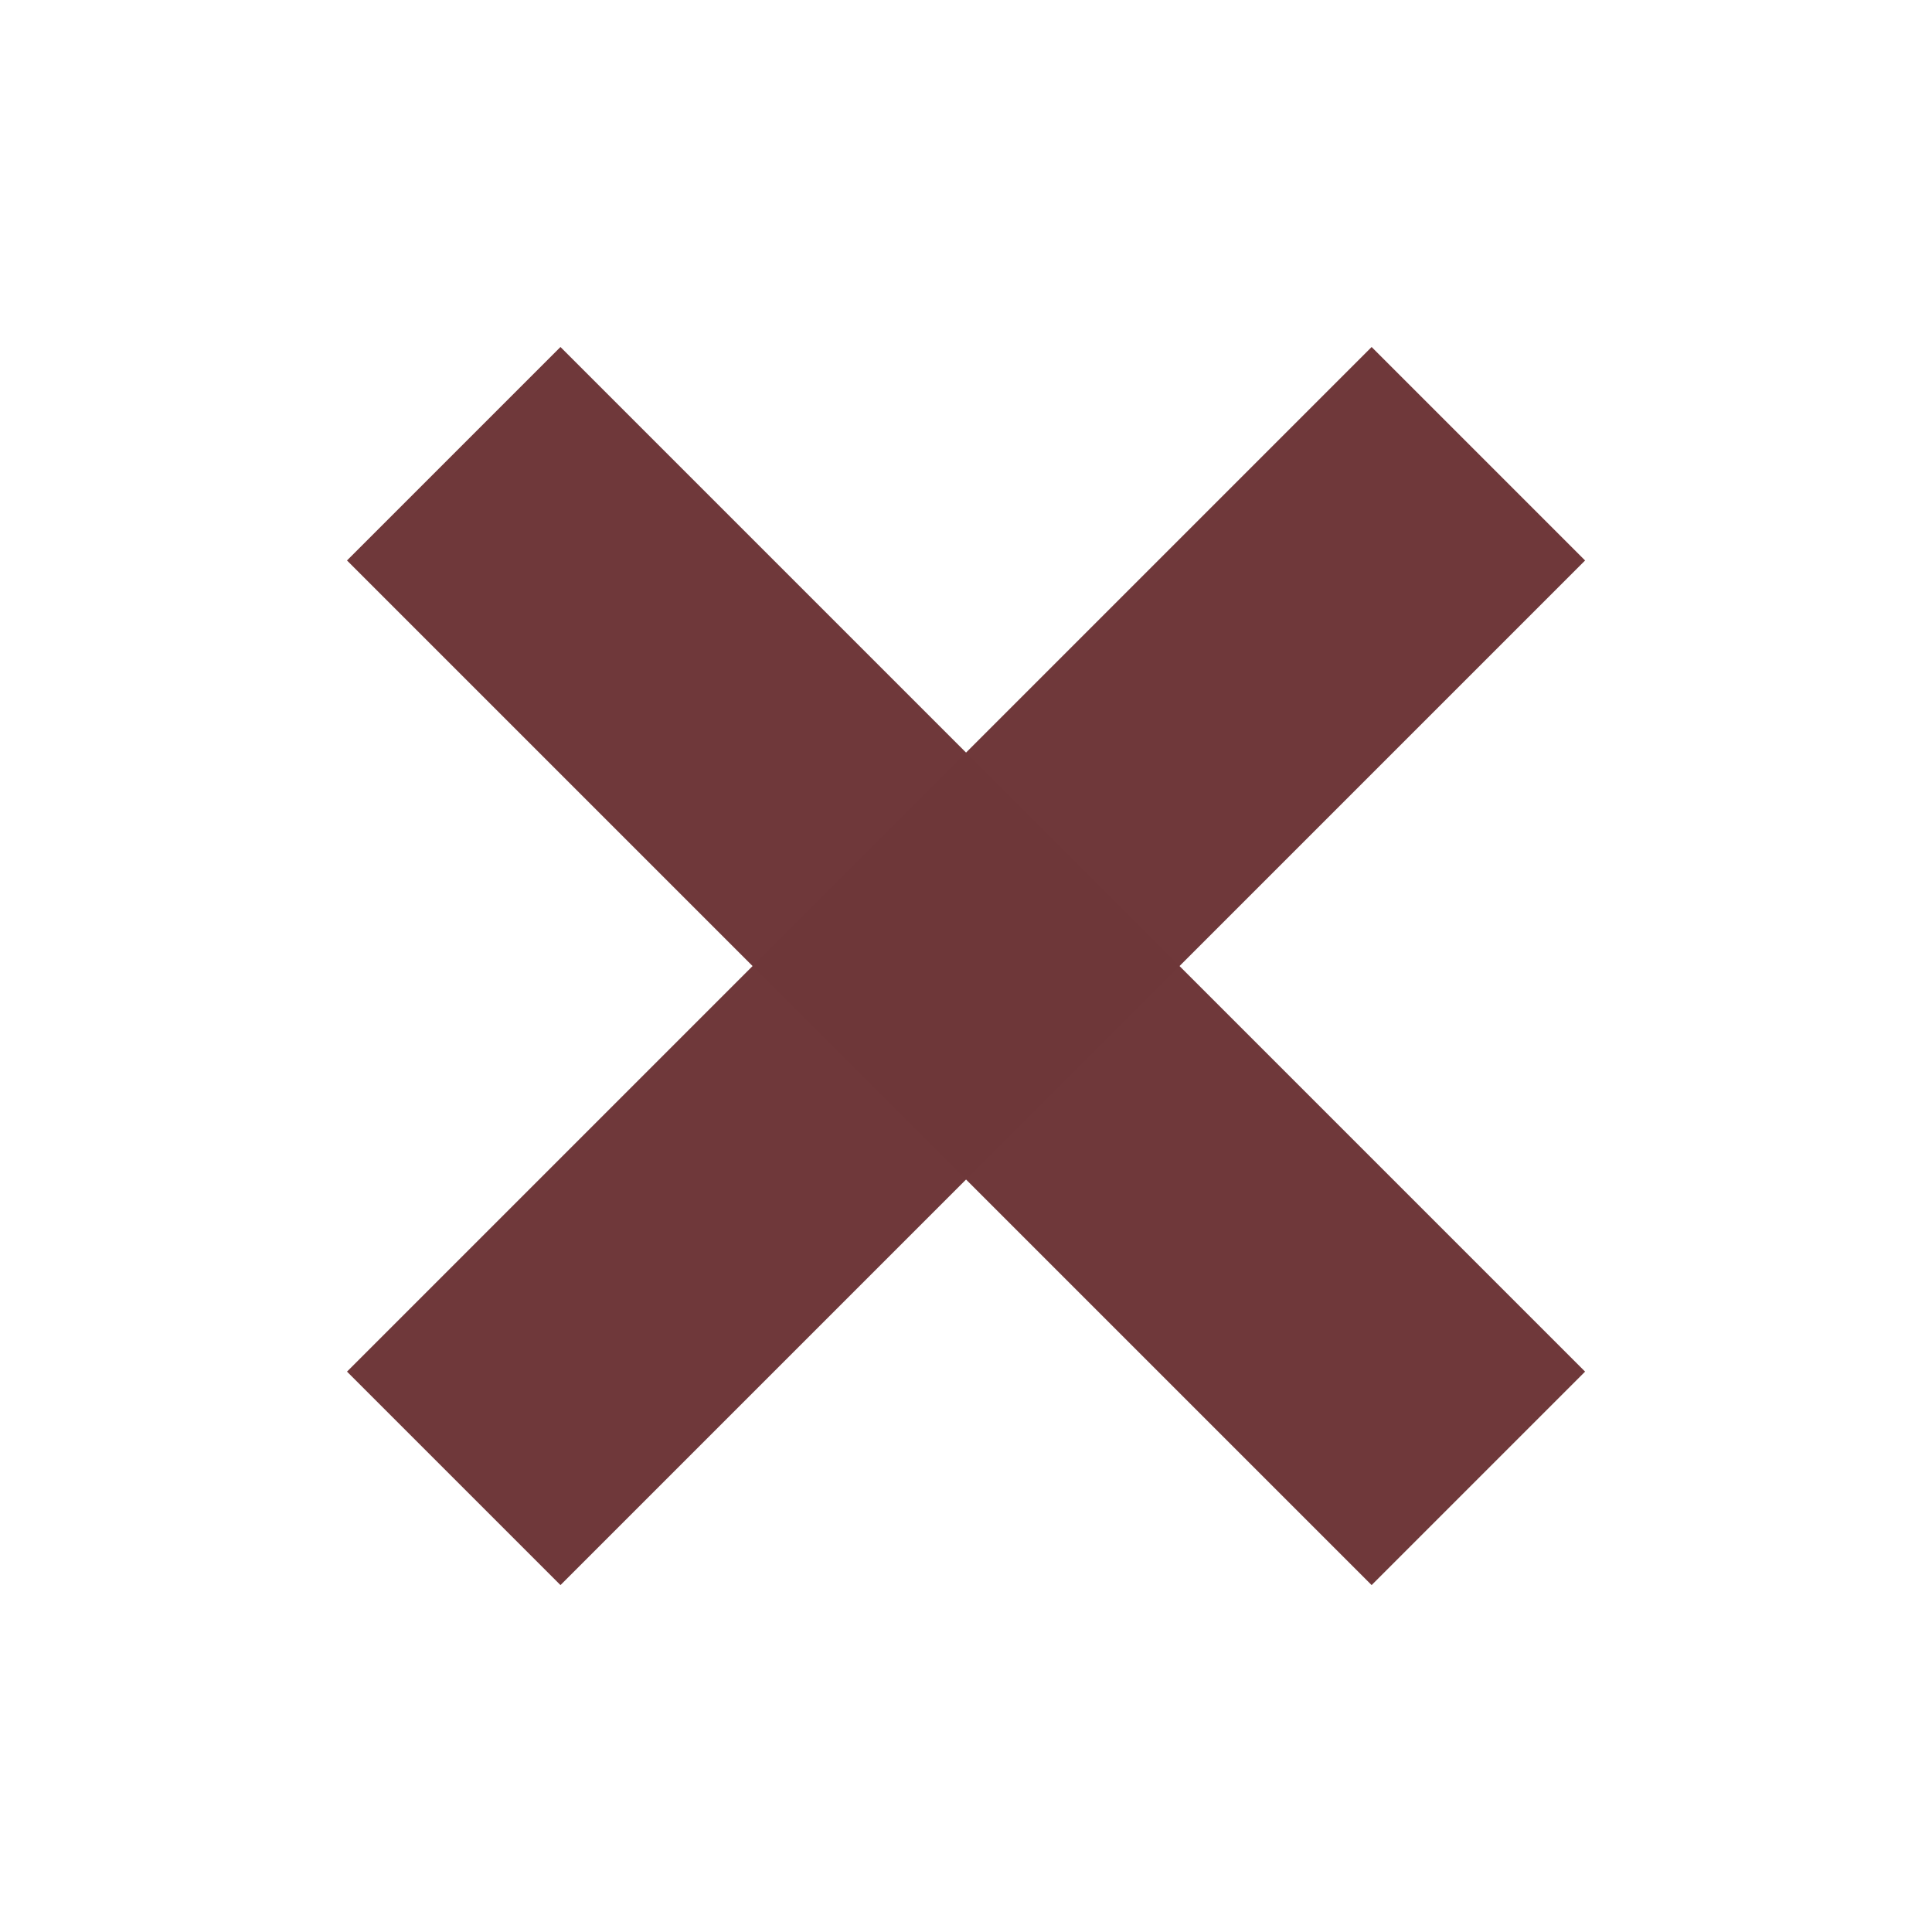
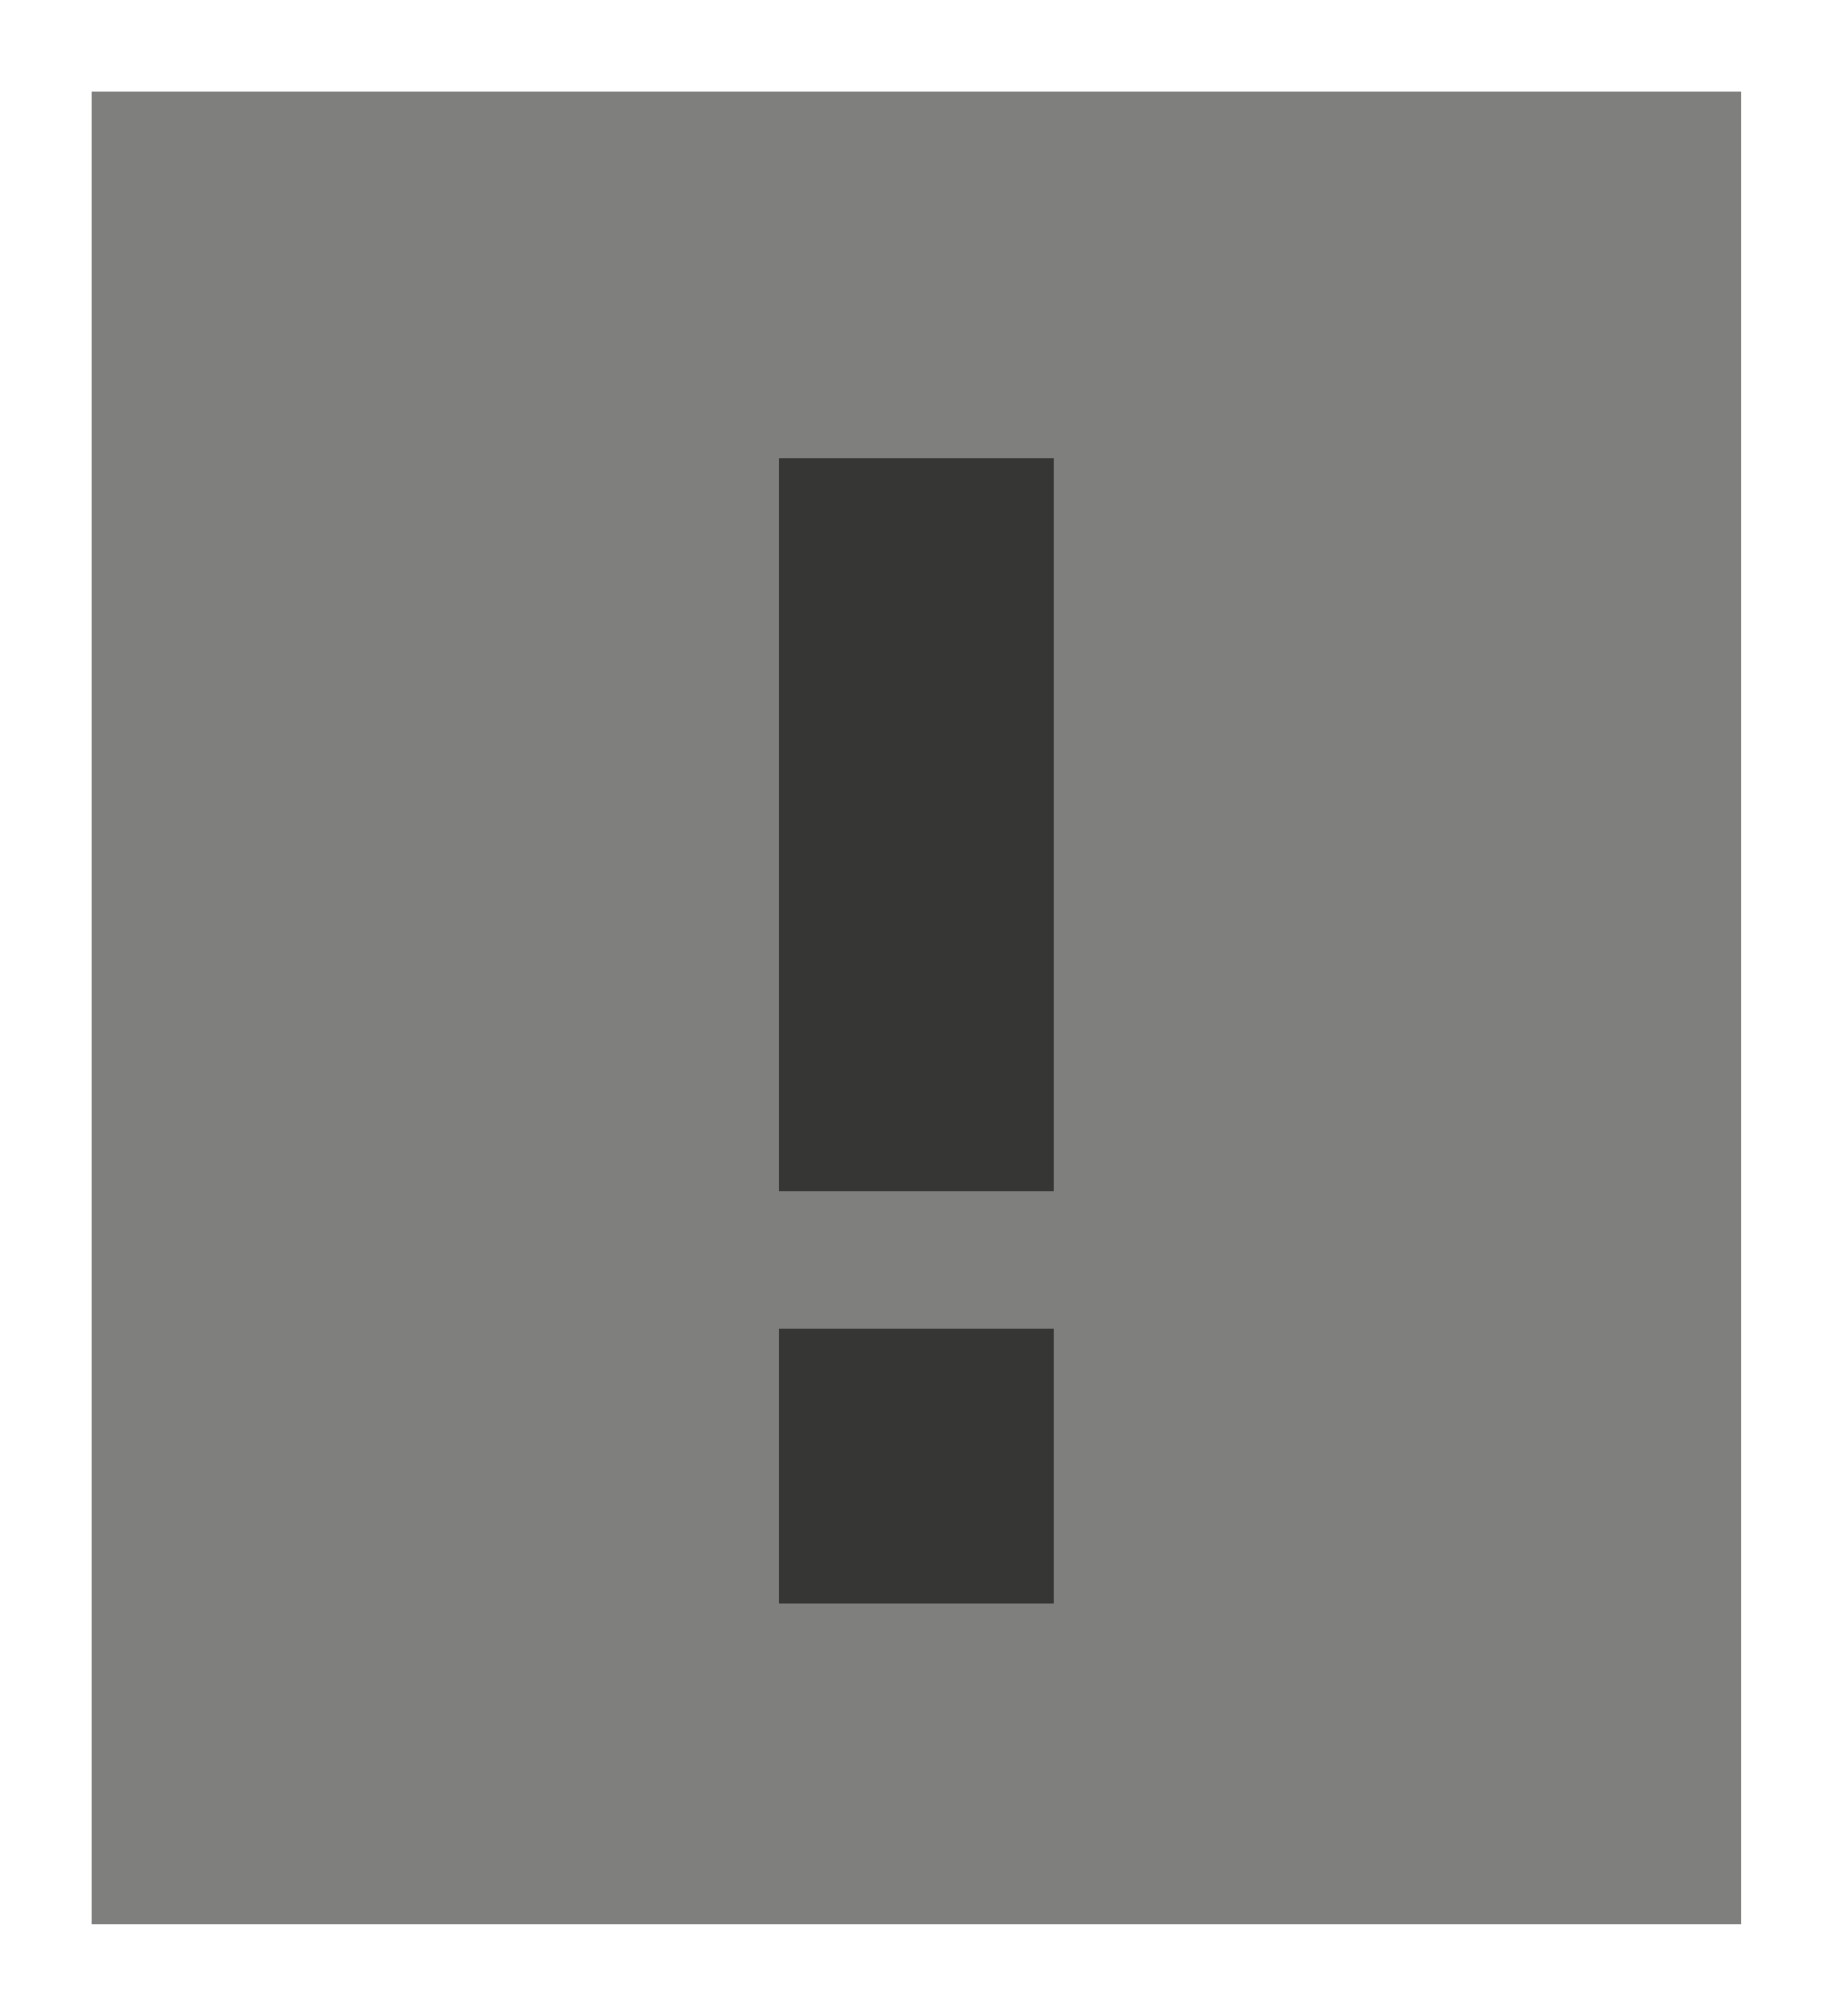
- <svg xmlns="http://www.w3.org/2000/svg" width="64" height="64" viewBox="0 0 16.933 16.933" version="1.1" id="svg974">
+ <svg xmlns="http://www.w3.org/2000/svg" width="40" height="44" viewBox="0 0 10.583 11.642" version="1.1" id="svg974">
  <defs id="defs968" />
  <g id="layer1" transform="translate(1.322917,1.058333)" />
  <g id="layer2">
-     <rect style="fill:#6f383a;fill-opacity:0.996;stroke:none;stroke-width:1.326;stroke-miterlimit:4;stroke-dasharray:none;stroke-opacity:1" id="rect935" width="2.646" height="12.7" x="-1.323" y="5.624" transform="rotate(-45)" />
-     <rect style="fill:#6f383a;fill-opacity:0.996;stroke:none;stroke-width:1.326;stroke-miterlimit:4;stroke-dasharray:none;stroke-opacity:1" id="rect935-5" width="2.646" height="12.7" x="10.651" y="-6.35" transform="rotate(45)" />
+     <rect style="opacity:1;fill:#7f7f7e;fill-opacity:1;stroke-width:0.214" id="rect882" width="9.525" height="10.583" x="0.529" y="0.529" />
+     <rect style="opacity:1;fill:#373835;fill-opacity:0.996;stroke-width:0.216" id="rect835" width="1.587" height="4.233" x="4.498" y="2.646" />
+     <rect style="opacity:1;fill:#373835;fill-opacity:0.996;stroke-width:0.132" id="rect835-3" width="1.587" height="1.587" x="4.498" y="7.673" />
  </g>
</svg>
